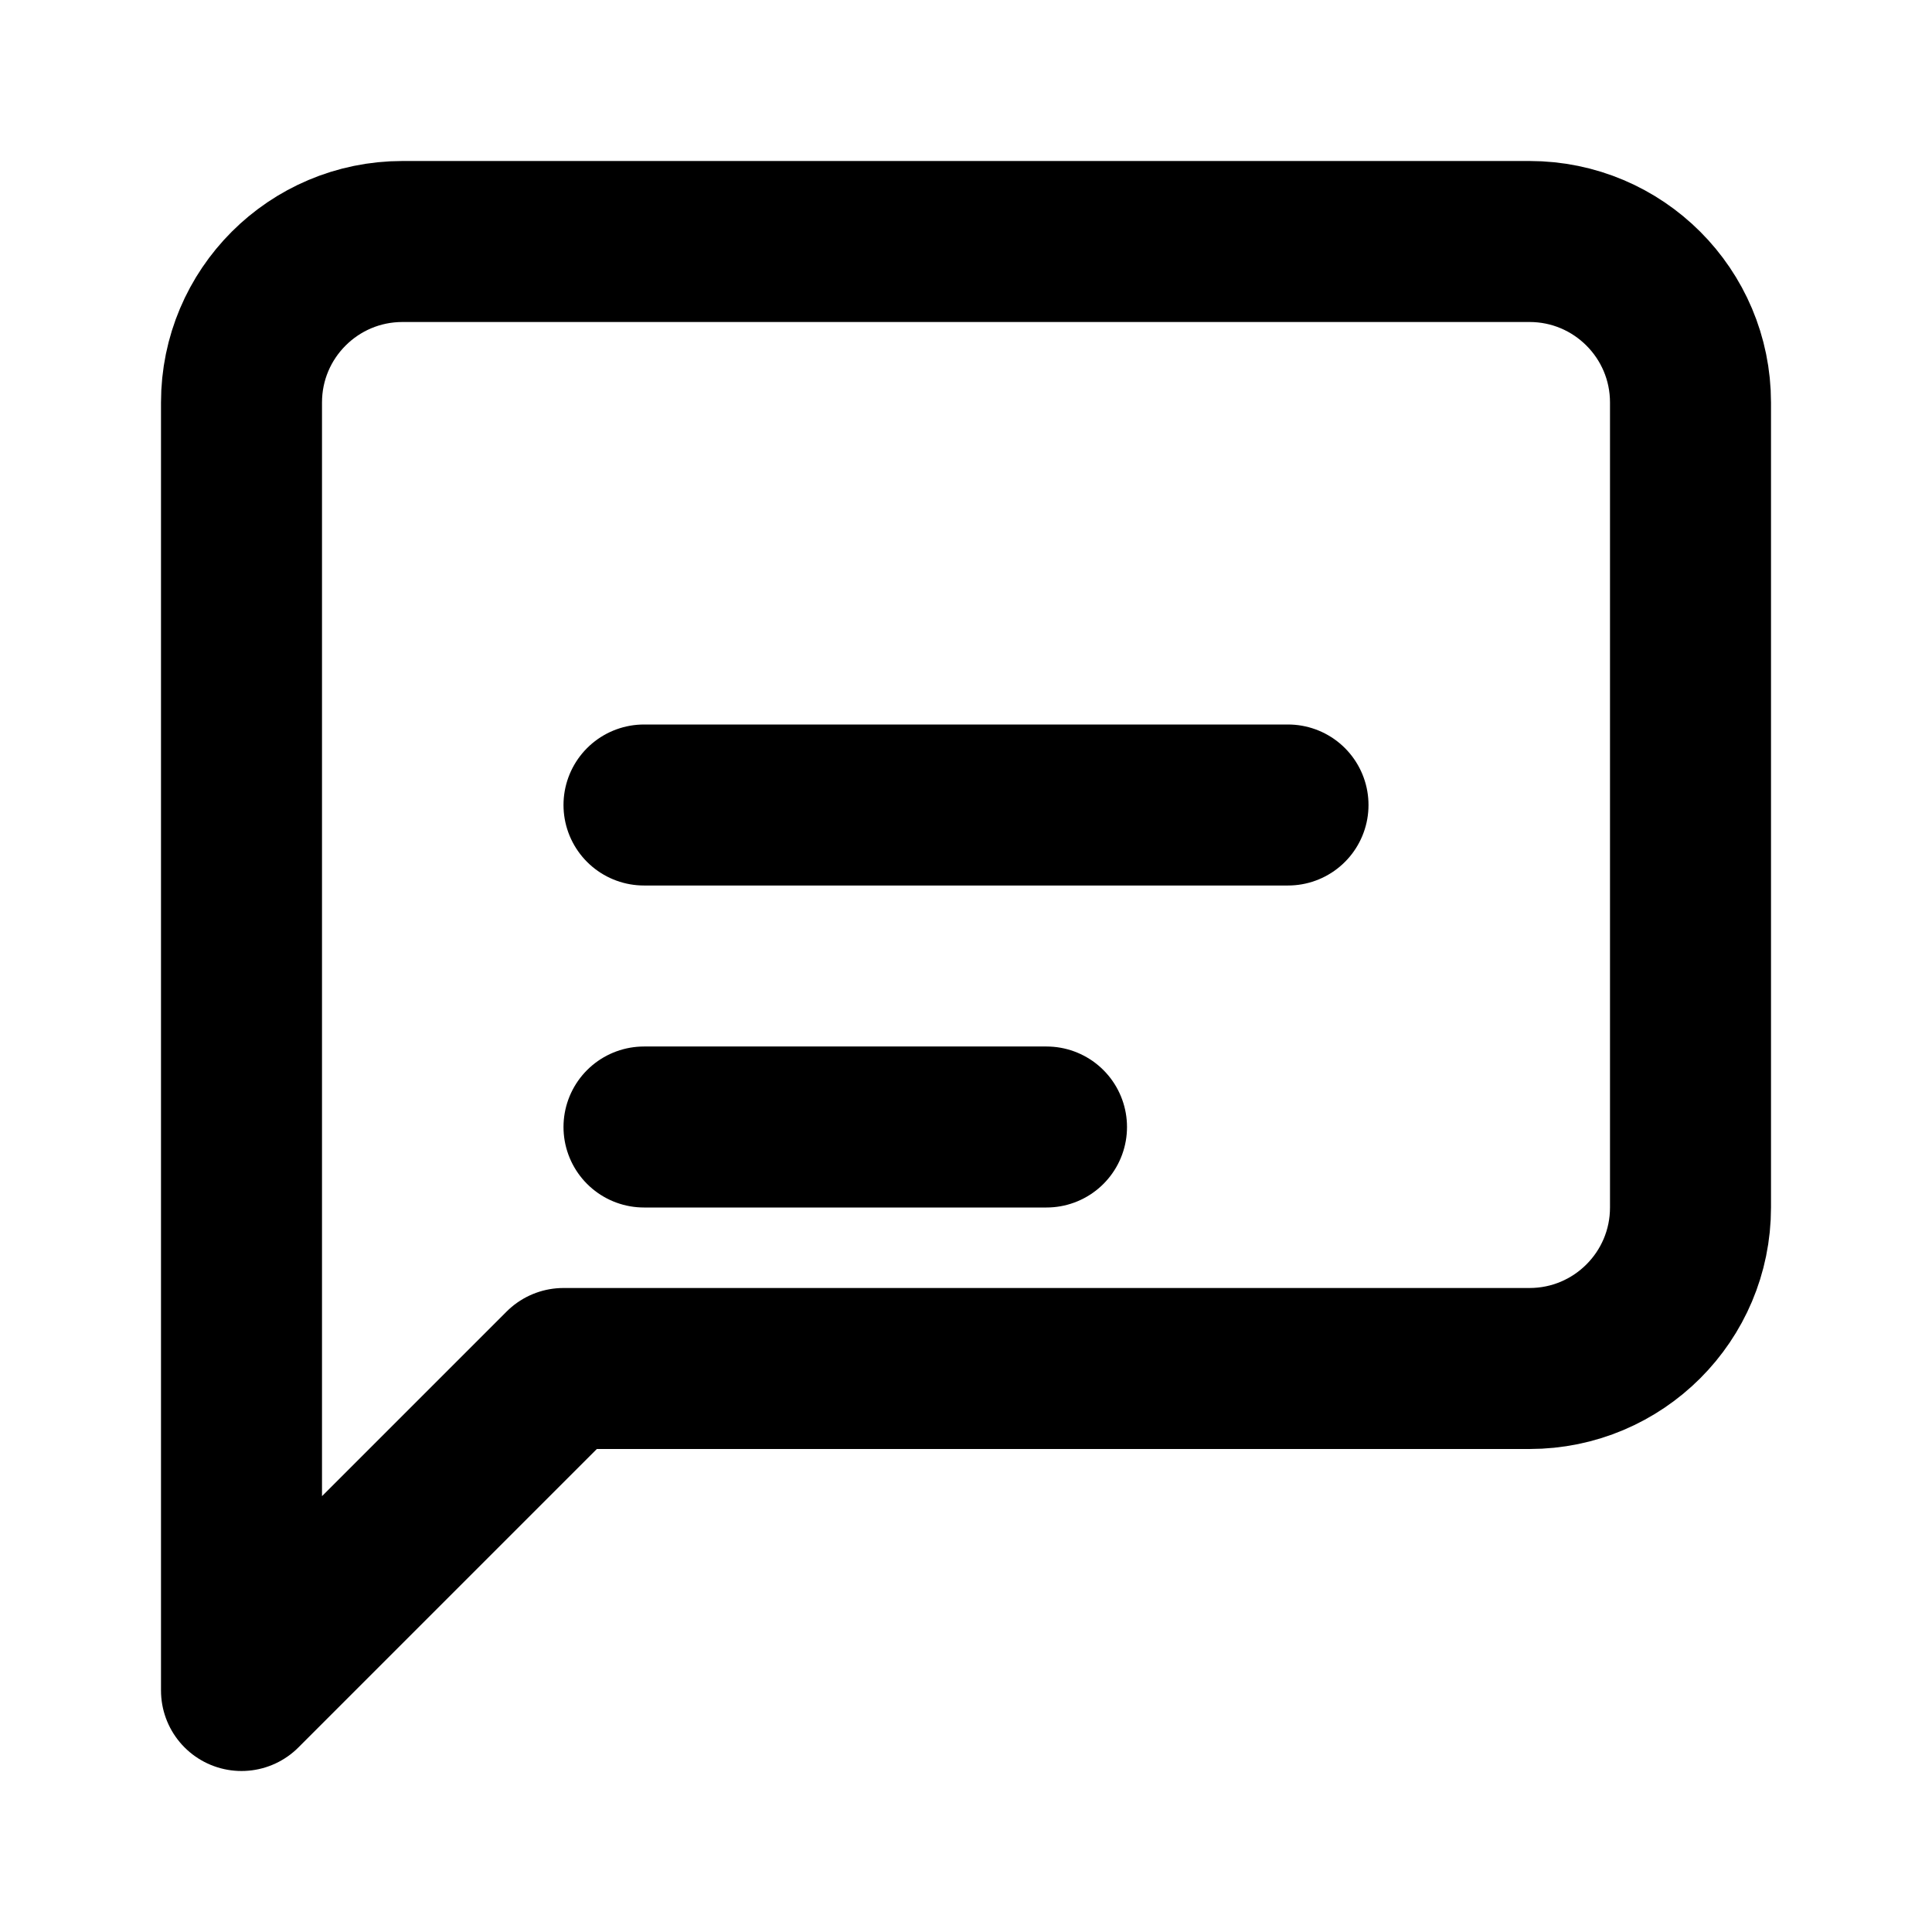
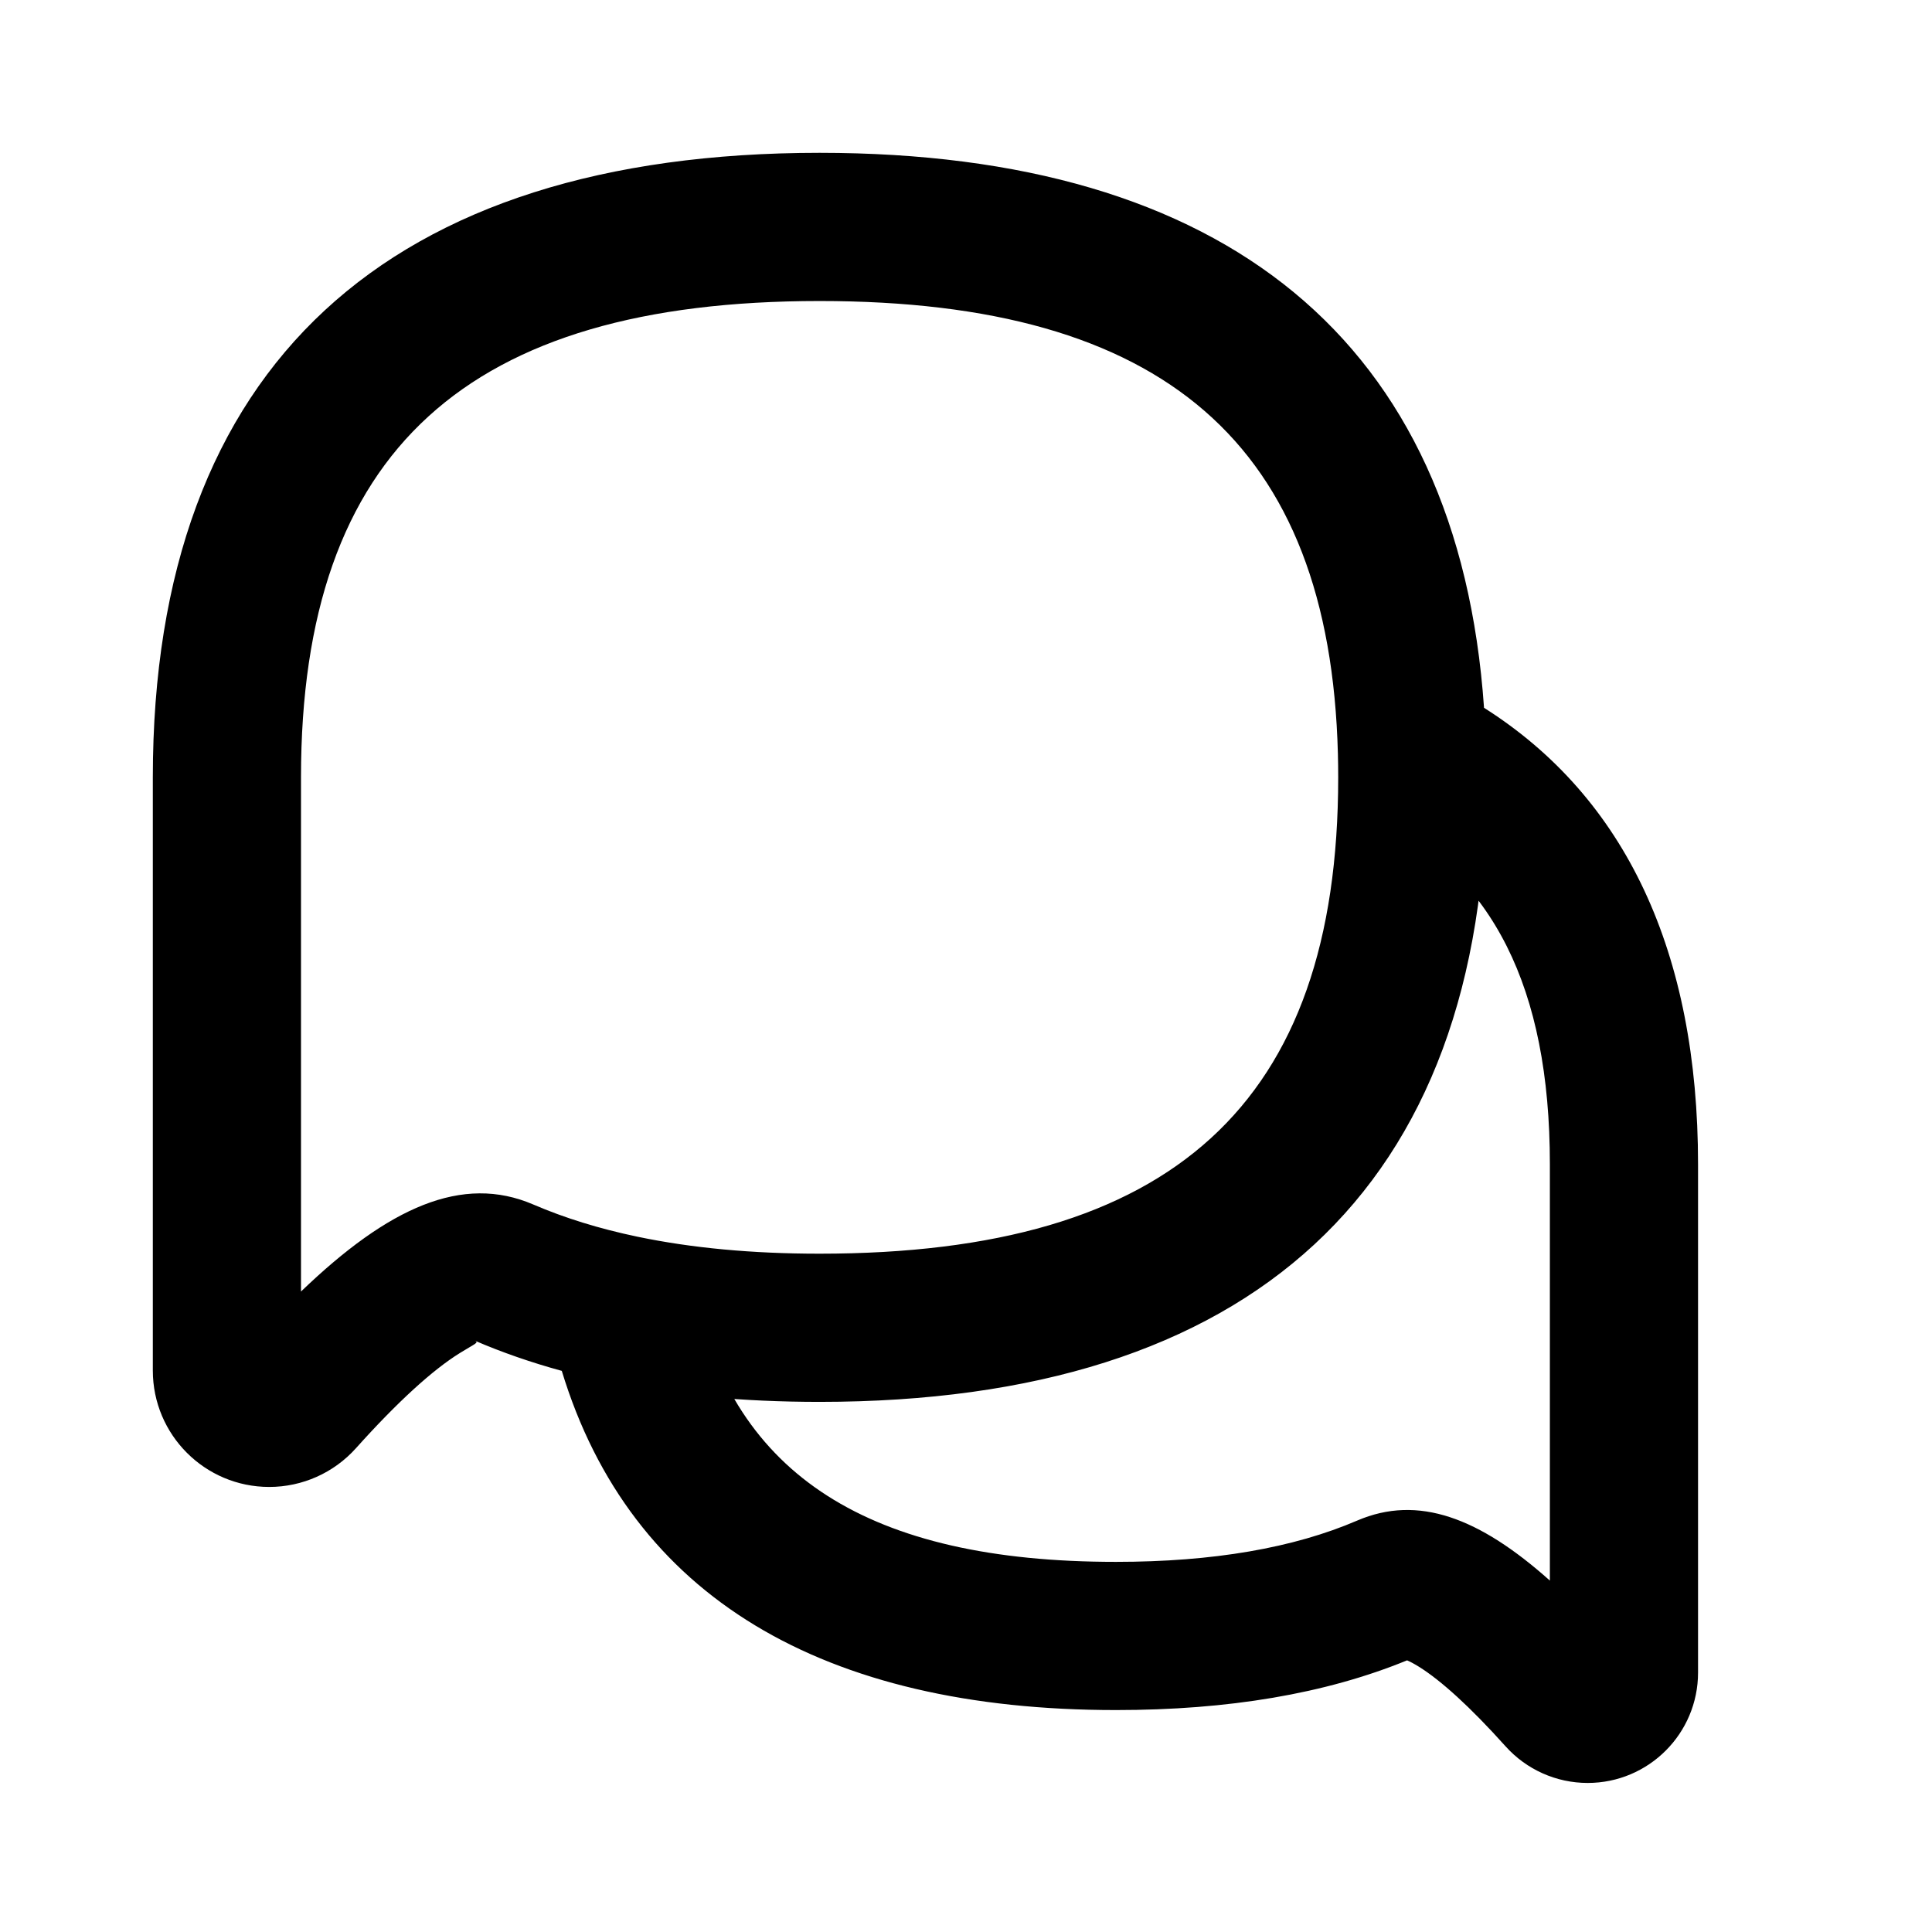
- <svg xmlns="http://www.w3.org/2000/svg" viewBox="0 0 24 24" fill="none" stroke="currentColor" stroke-width="2" stroke-linecap="round" stroke-linejoin="round">
-   <path d="M21 15a2 2 0 0 1-2 2H7l-4 4V5a2 2 0 0 1 2-2h14a2 2 0 0 1 2 2z" />
-   <line x1="8" y1="10" x2="16" y2="10" />
-   <line x1="8" y1="14" x2="13" y2="14" />
+ <svg xmlns="http://www.w3.org/2000/svg" t="1783948557388" viewBox="0 0 1024 1024" version="1.1" p-id="34276">
+   <path d="M159.534 684.536c46.494-44.727 85.552-62.297 123.134-46.118 16.58 7.137 34.97 12.832 55.177 17.058a39.27 39.27 0 0 1 30.333 30.086c20.969 96.321 92.259 142.26 223.295 142.26 51.56 0 94.224-7.407 127.845-21.876 32.295-13.897 64.764-1.552 102.148 31.796v-220.63c0-94.239-30.647-152.84-90.93-183.574a39.273 39.273 0 0 1-21.42-33.974c-4.253-164.535-92.481-240.019-274.712-240.019-186.515 0-274.87 79.078-274.87 252.468v272.523z m92.085 26.028c2.48 1.067 0.207 1.546-7.93 6.597-14.267 8.859-32.893 25.731-55.043 50.436a61.702 61.702 0 0 1-45.94 20.514c-34.08 0-61.706-27.63-61.706-61.714V412.013C81 193.18 206.34 81 434.404 81c214.652 0 338.605 99.388 352.16 294.146C861.73 422.736 900 504.862 900 617.113v269.384C900 918.81 873.806 945 841.5 945a58.5 58.5 0 0 1-43.55-19.441c-18.66-20.807-34.259-34.932-45.962-42.196-2.558-1.588-4.655-2.678-6.209-3.344-43.357 17.76-94.866 26.35-154.306 26.35-154.92 0-257.22-59.794-293.718-179.782-16.21-4.427-31.593-9.763-46.136-16.023z m70.156 21.795c-21.228-4.438-34.84-25.247-30.401-46.478 4.437-21.23 25.243-34.844 46.471-30.405 28.64 5.988 60.848 9.005 96.56 9.005 186.514 0 274.869-79.078 274.869-252.468 0-4.205-0.053-8.355-0.159-12.449-0.56-21.682 16.56-39.714 38.24-40.274 21.679-0.56 39.708 16.562 40.268 38.244 0.124 4.775 0.185 9.6 0.185 14.479 0 218.833-125.34 331.013-353.404 331.013-40.883 0-78.435-3.517-112.63-10.667z" fill="currentColor" p-id="34277" />
</svg>
